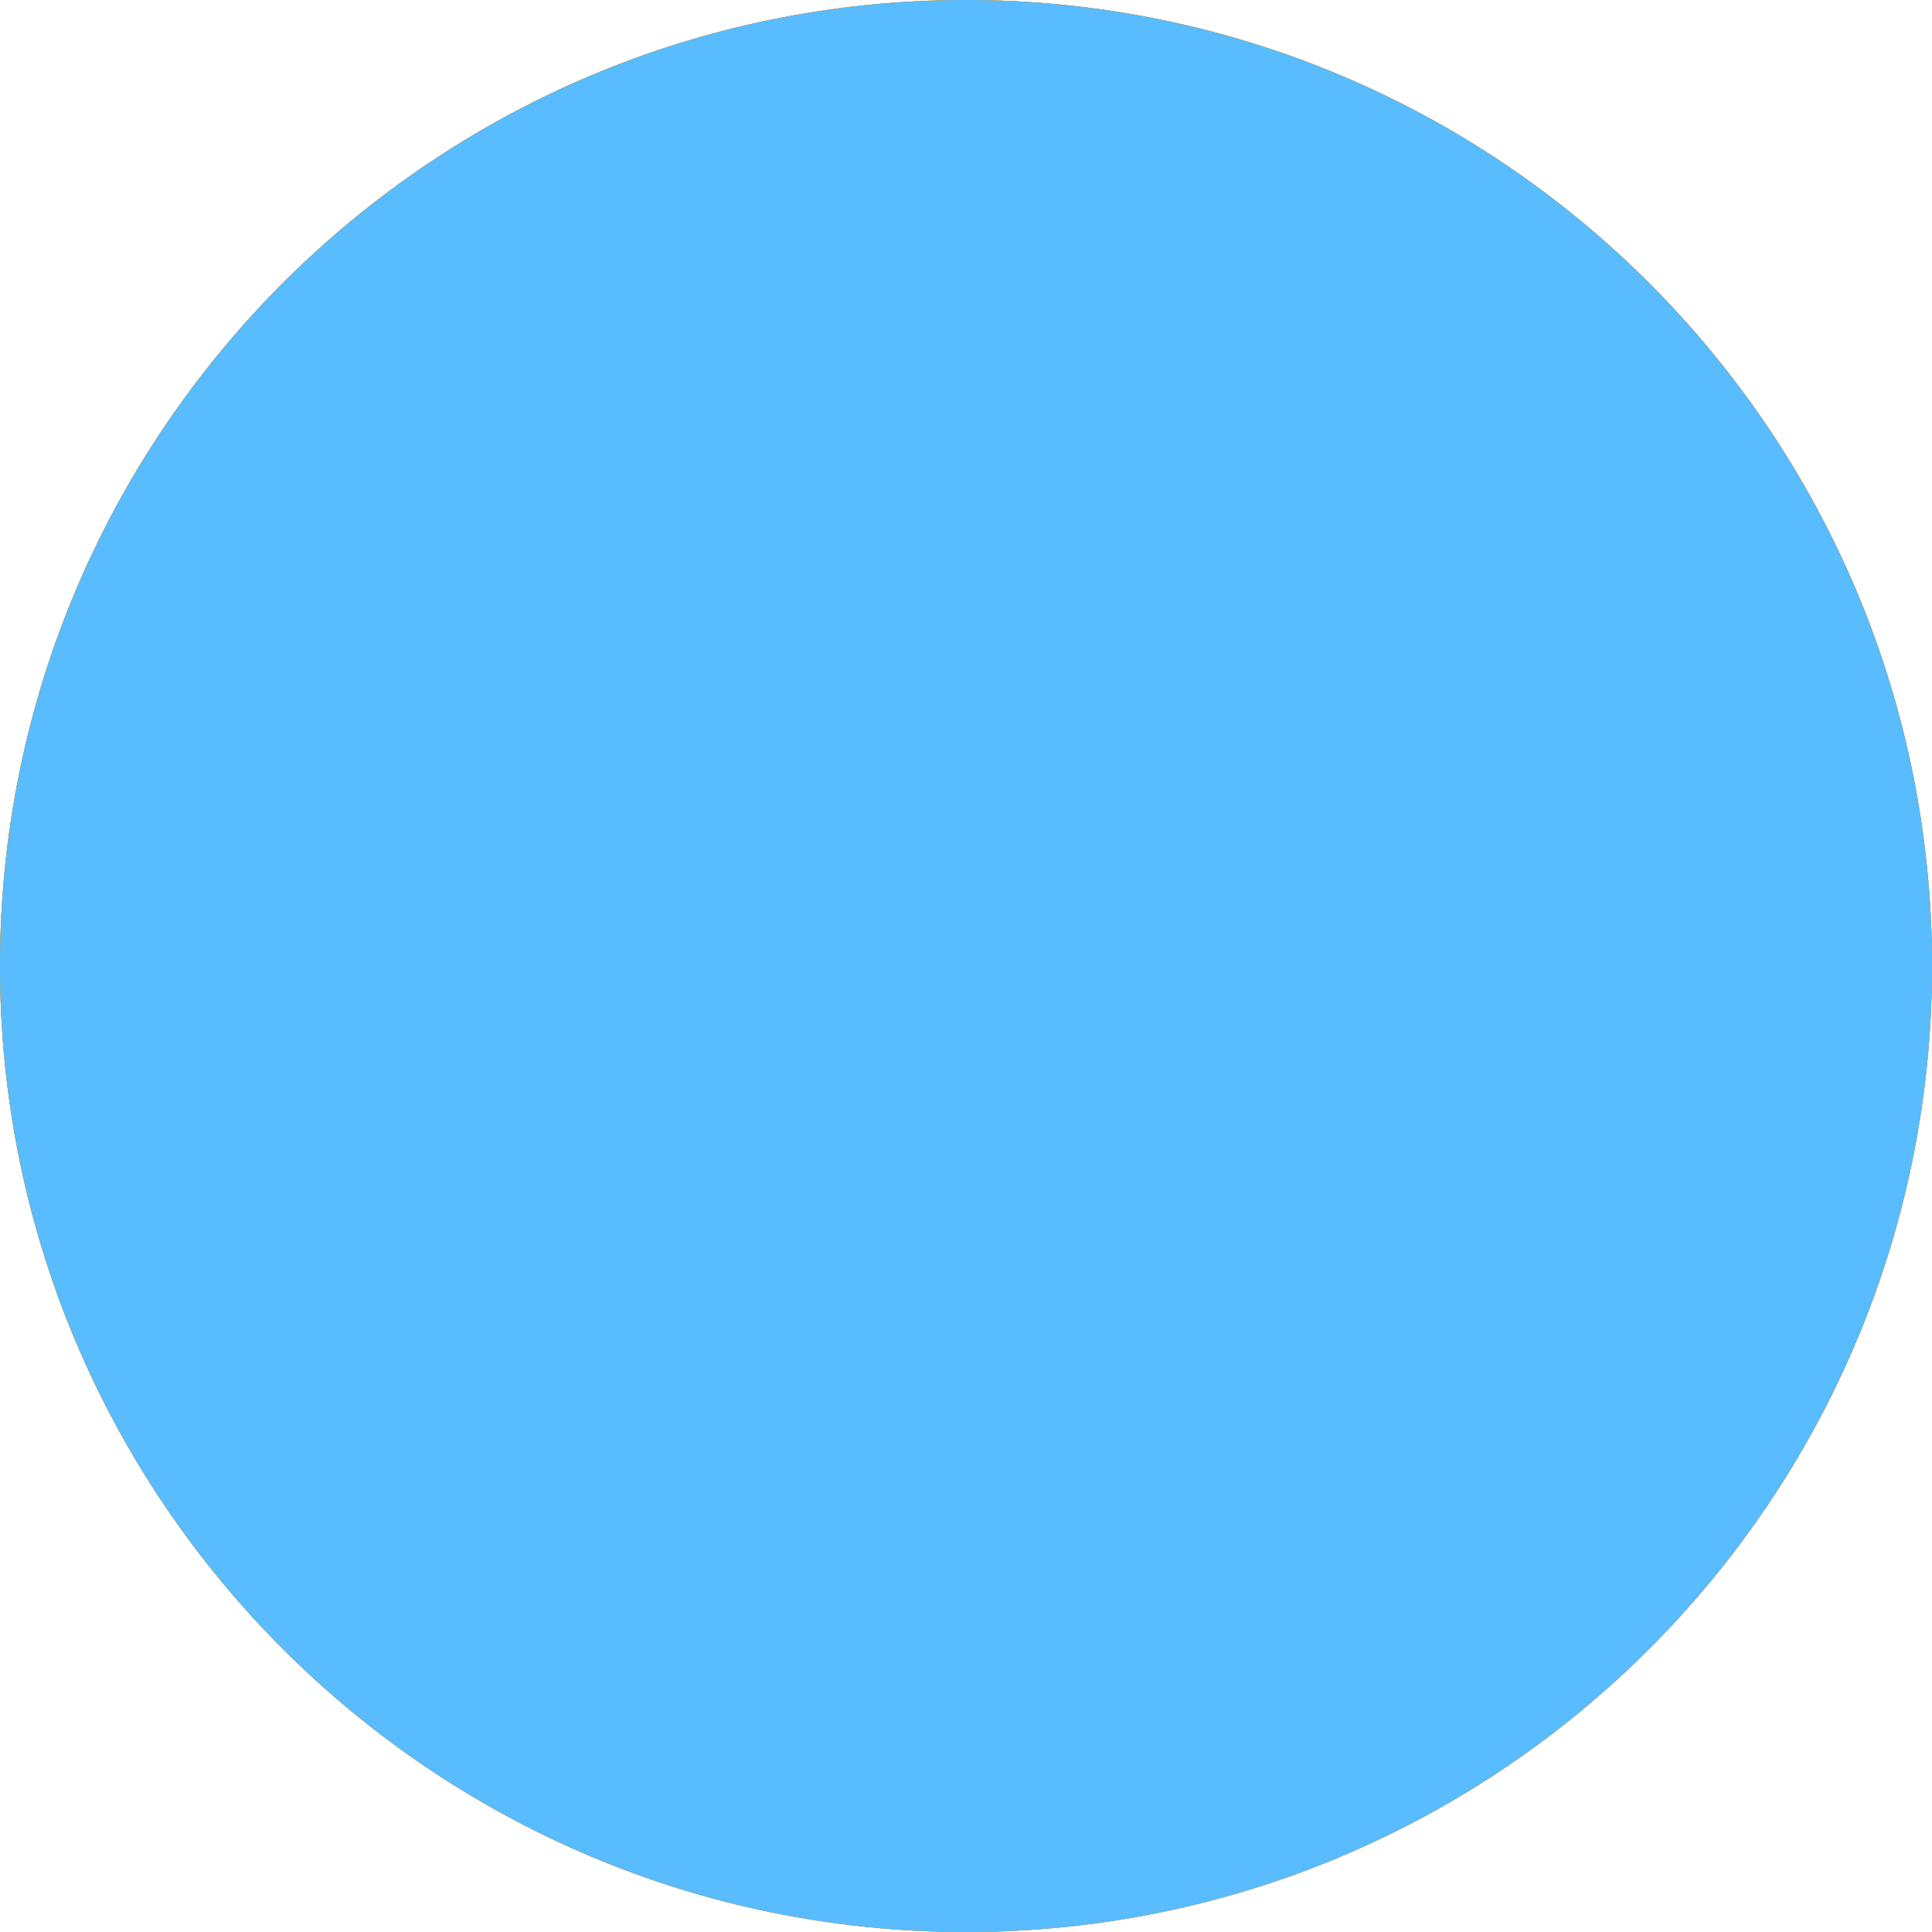
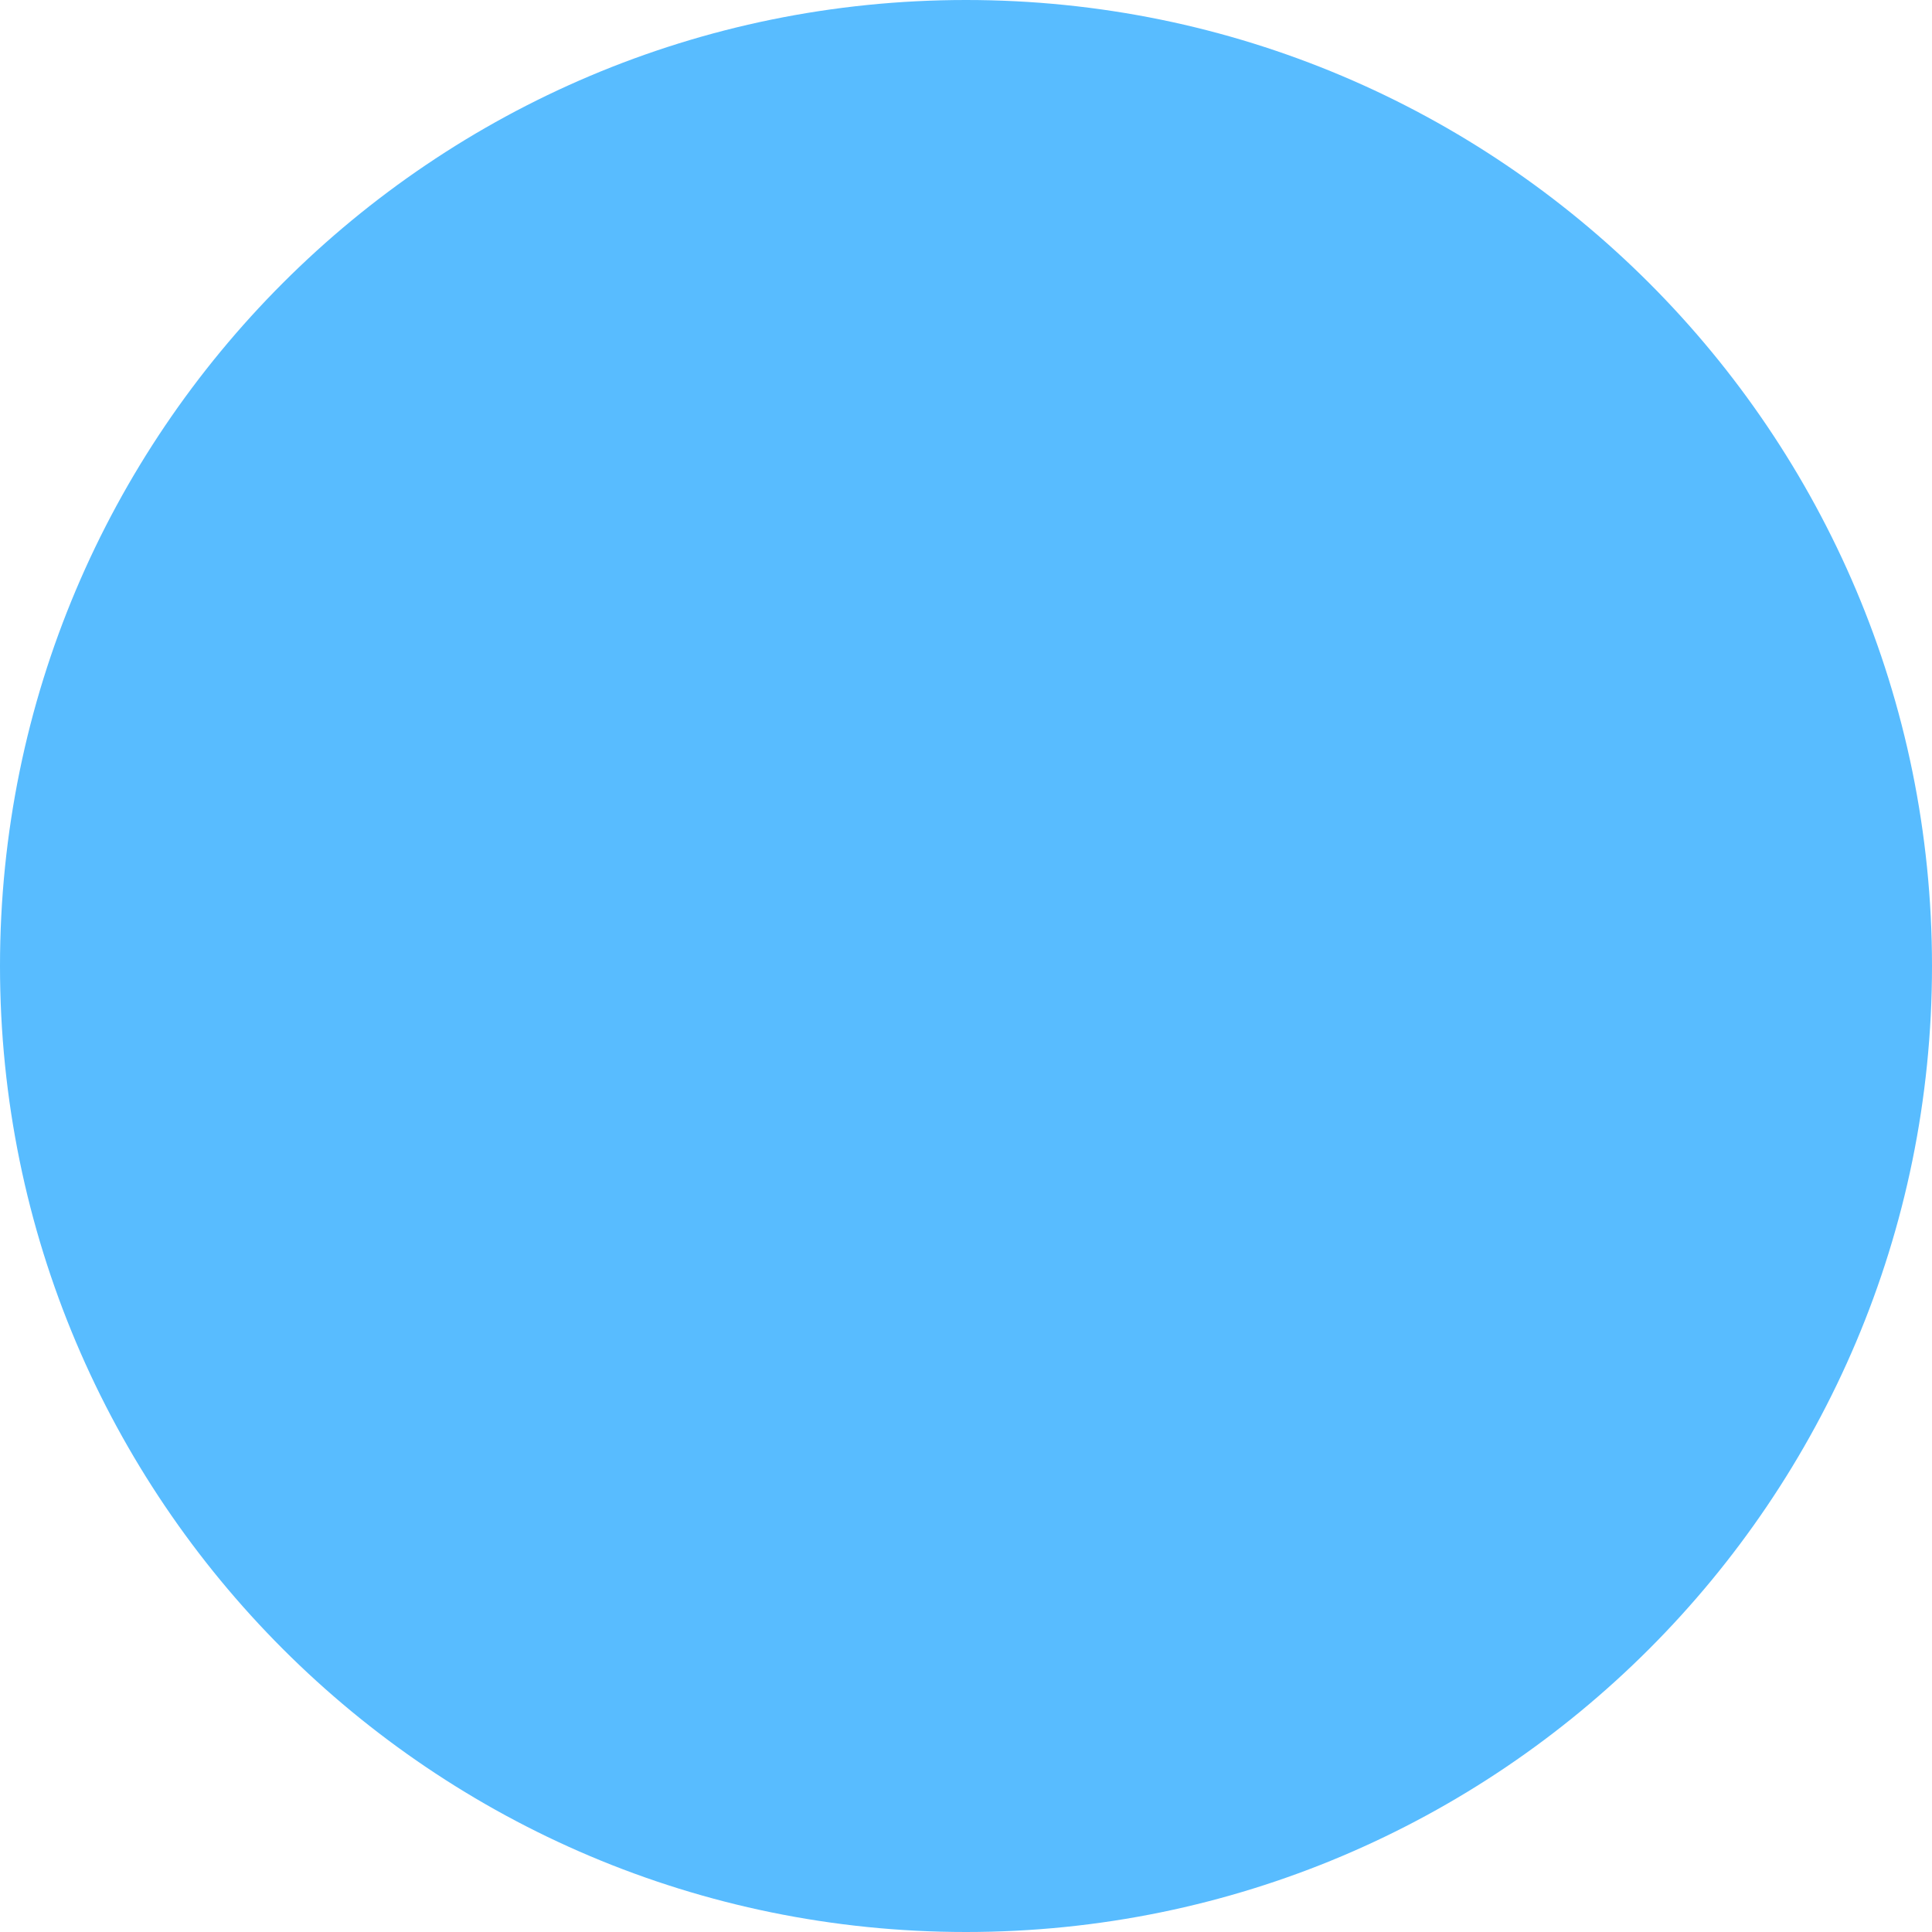
<svg xmlns="http://www.w3.org/2000/svg" width="40" height="40" viewBox="0 0 40 40" version="1.1" id="svg1">
  <defs id="defs1" />
  <g id="layer1">
-     <circle style="fill:#ff8b00;fill-opacity:1" id="path1" cx="20" cy="20" r="20" />
-     <circle style="fill:#ff8b00;fill-opacity:1" id="circle1" cx="20" cy="20" r="20" />
-     <circle style="fill:#ff8b00;fill-opacity:1" id="circle2" cx="20" cy="20" r="20" />
    <circle style="fill:#58bcff;fill-opacity:1" id="circle3" cx="20" cy="20" r="20" />
  </g>
</svg>
